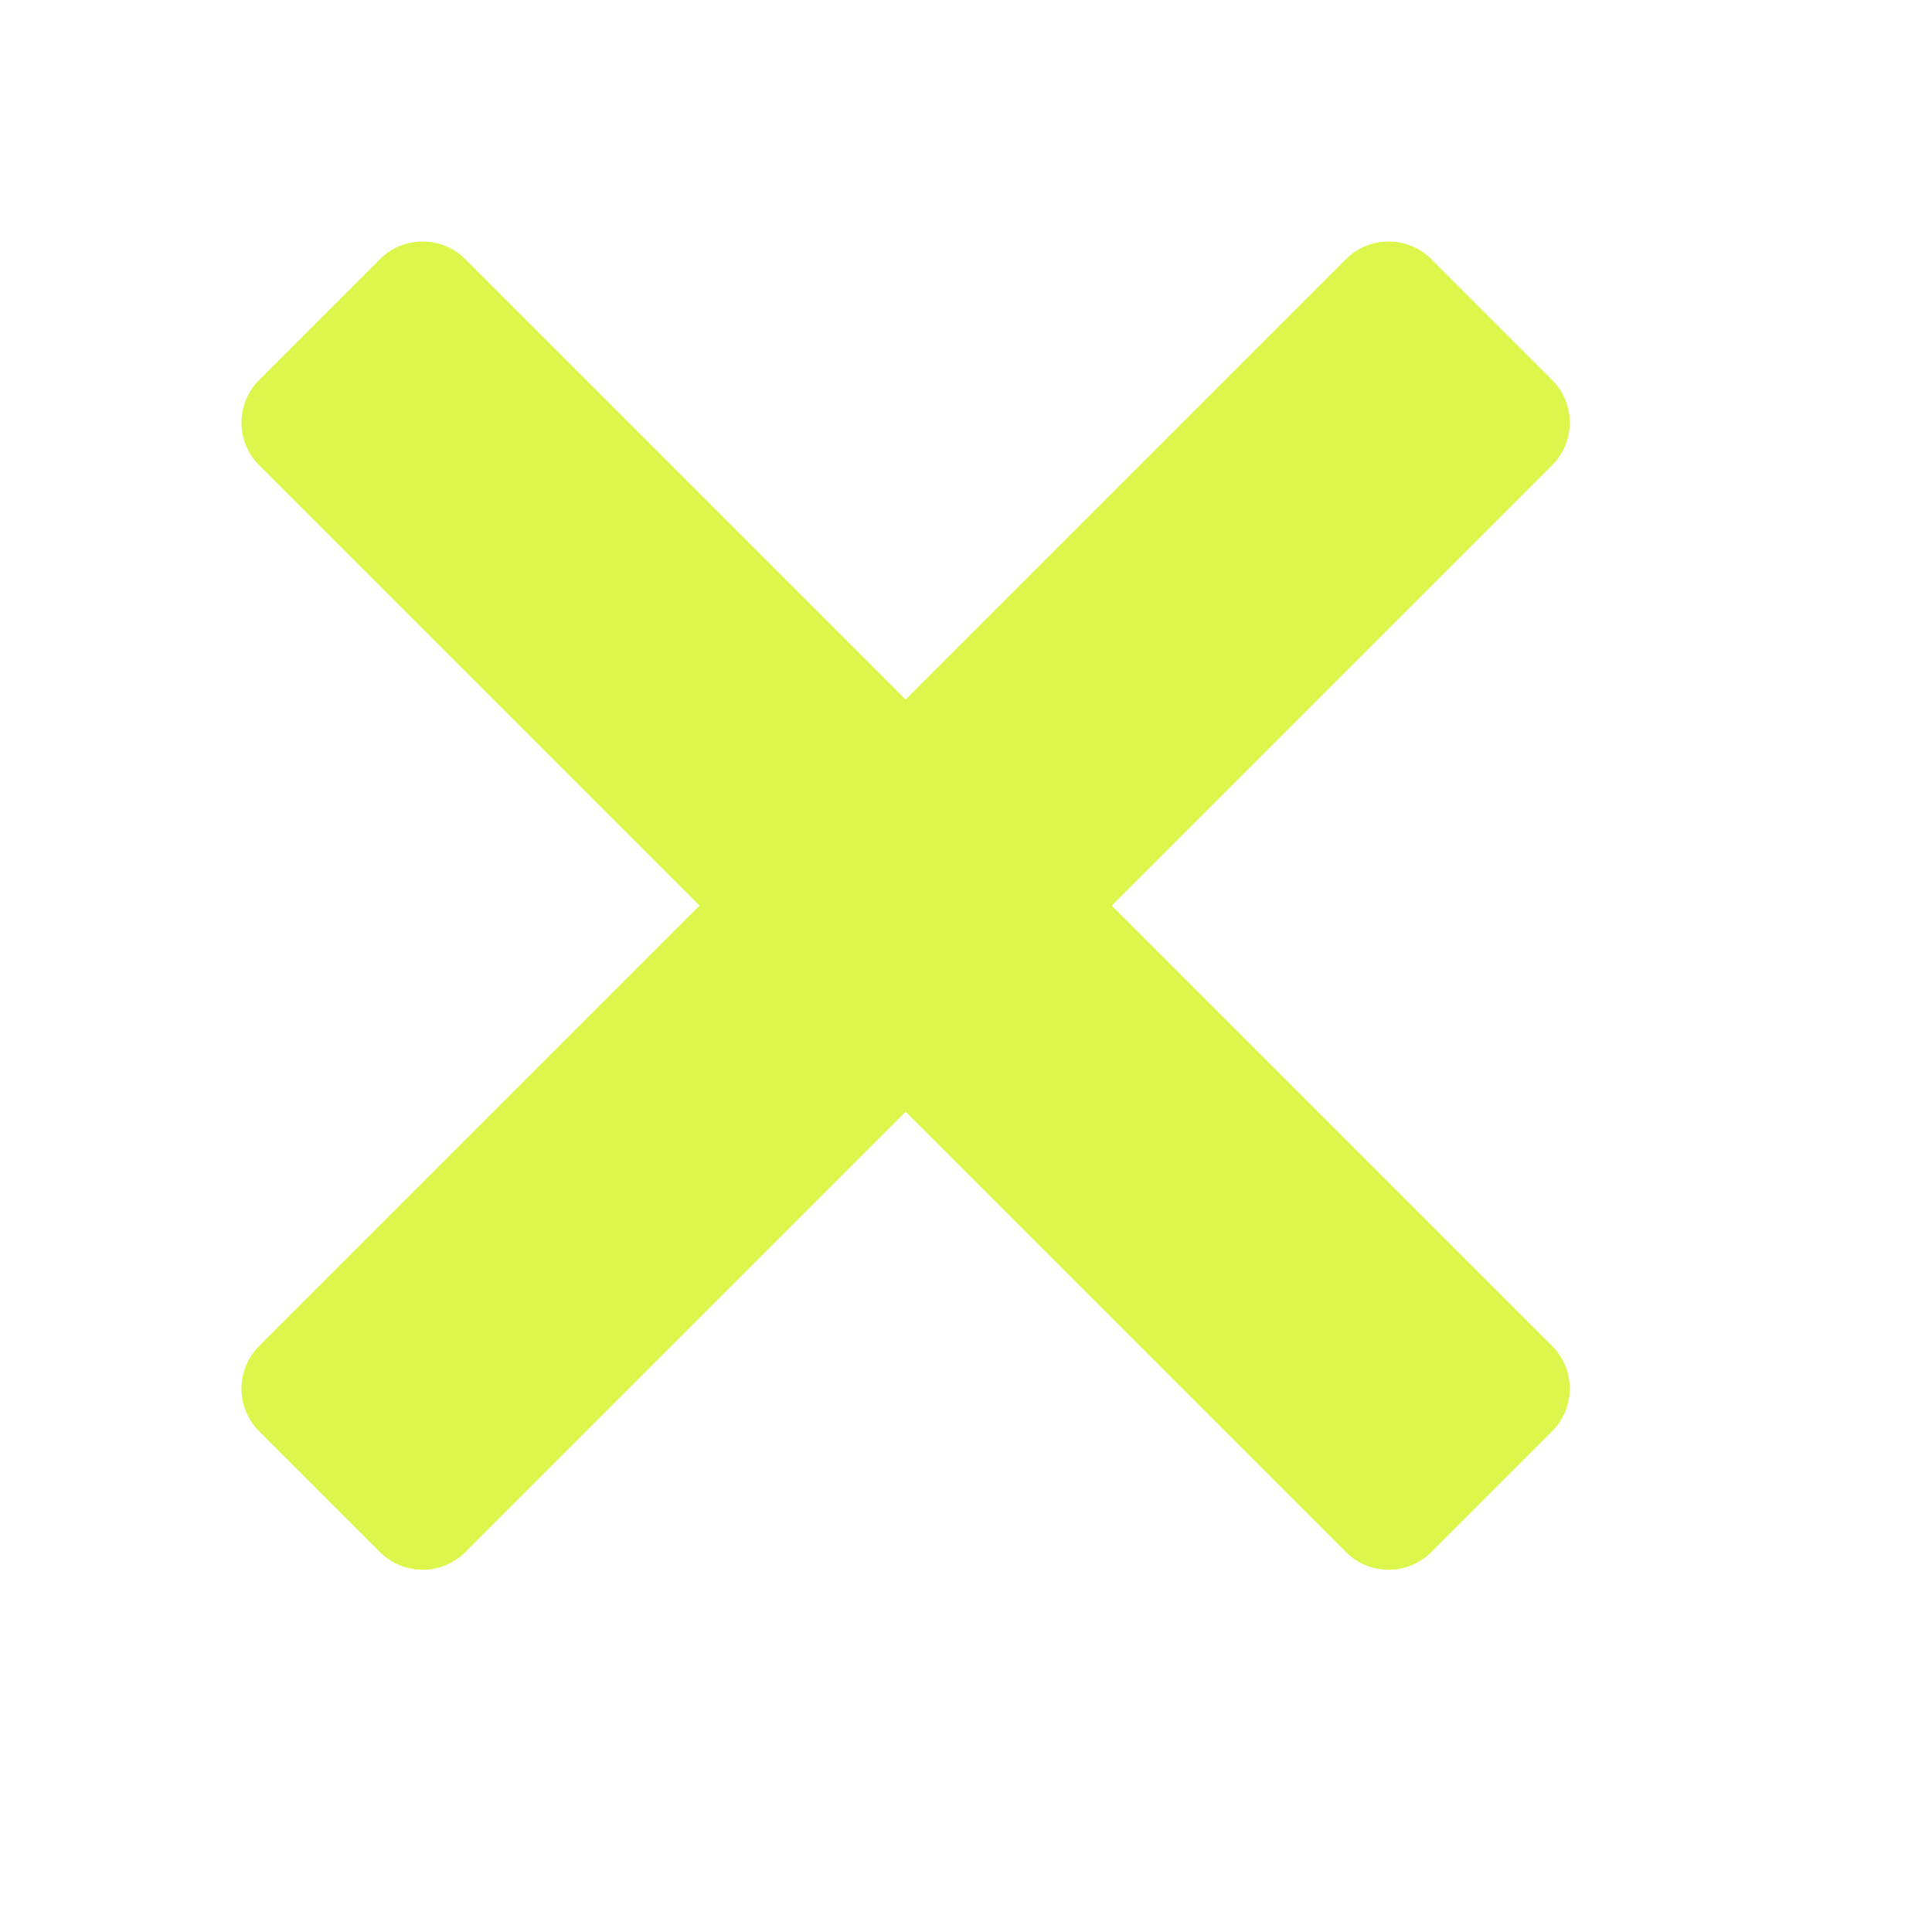
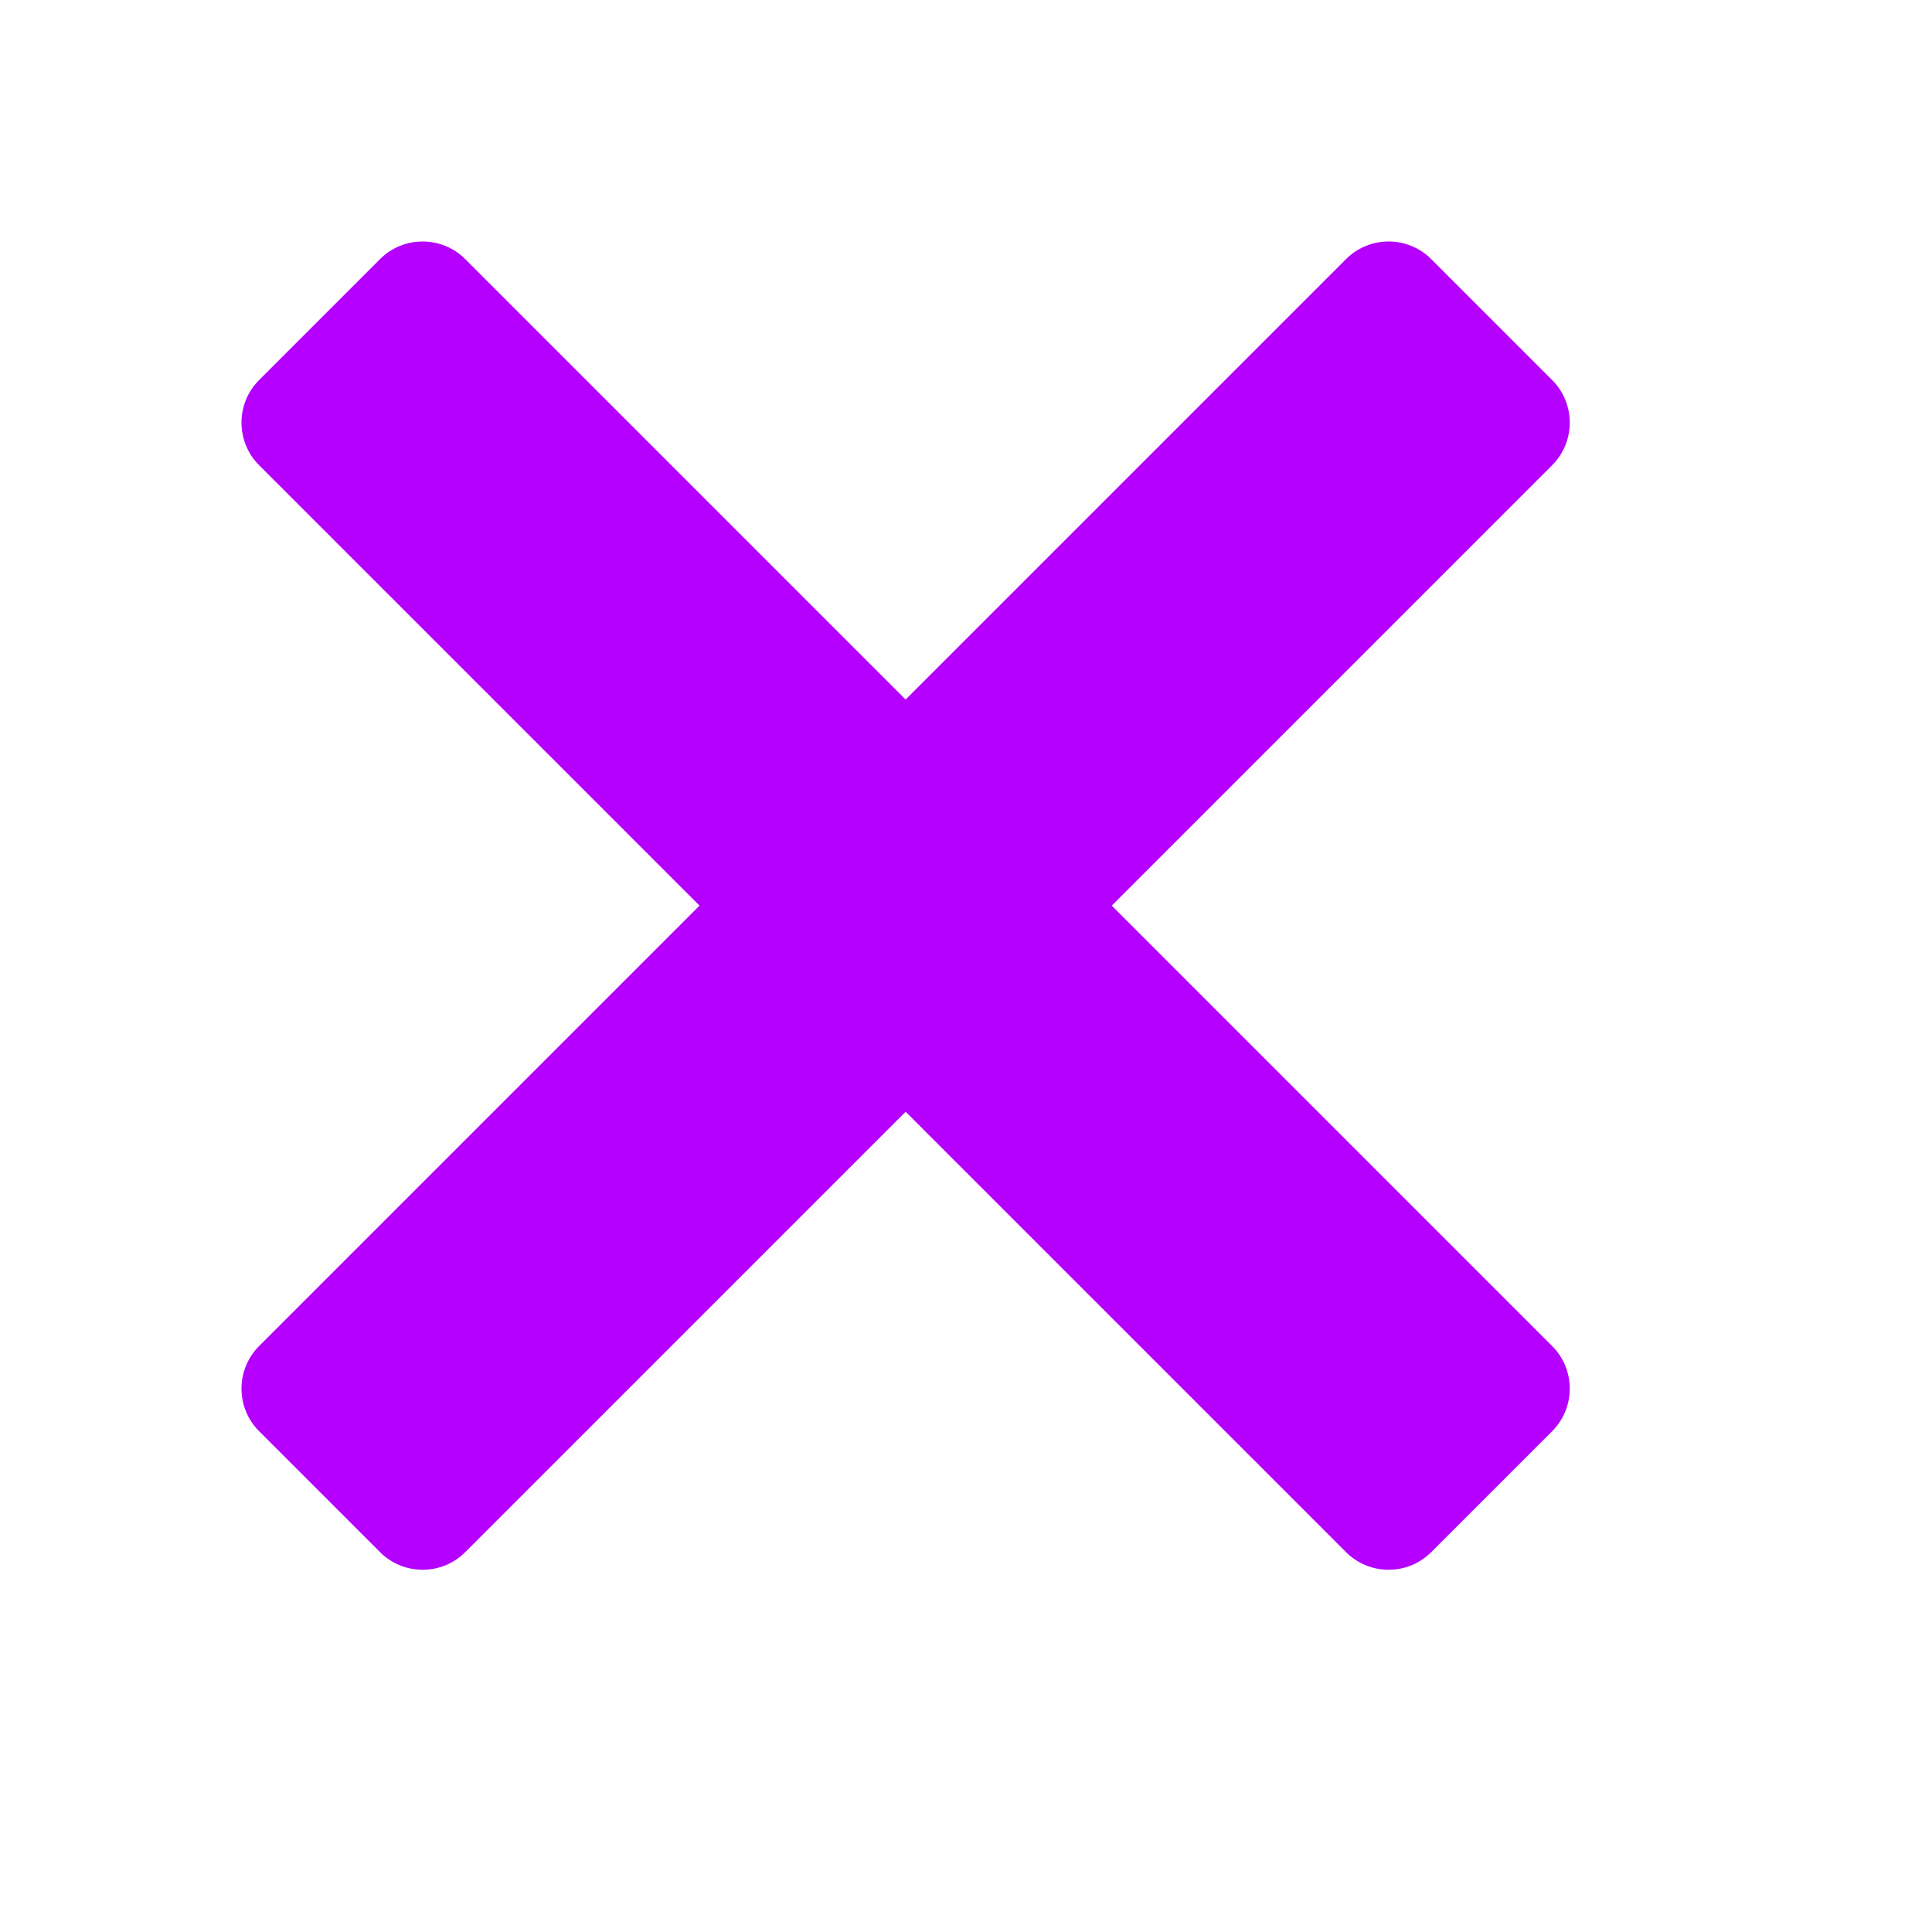
- <svg xmlns="http://www.w3.org/2000/svg" fill="#dcf64b" viewBox="0 0 32 32">
+ <svg xmlns="http://www.w3.org/2000/svg" fill="#b500ff" viewBox="0 0 32 32">
  <path d="M 7 4 C 6.744 4 6.488 4.097 6.293 4.293 L 4.293 6.293 C 3.902 6.684 3.902 7.317 4.293 7.707 L 11.586 15 L 4.293 22.293 C 3.902 22.684 3.902 23.317 4.293 23.707 L 6.293 25.707 C 6.684 26.098 7.317 26.098 7.707 25.707 L 15 18.414 L 22.293 25.707 C 22.683 26.098 23.317 26.098 23.707 25.707 L 25.707 23.707 C 26.098 23.316 26.098 22.683 25.707 22.293 L 18.414 15 L 25.707 7.707 C 26.098 7.317 26.098 6.683 25.707 6.293 L 23.707 4.293 C 23.316 3.902 22.683 3.902 22.293 4.293 L 15 11.586 L 7.707 4.293 C 7.512 4.097 7.256 4 7 4 z" />
</svg>
